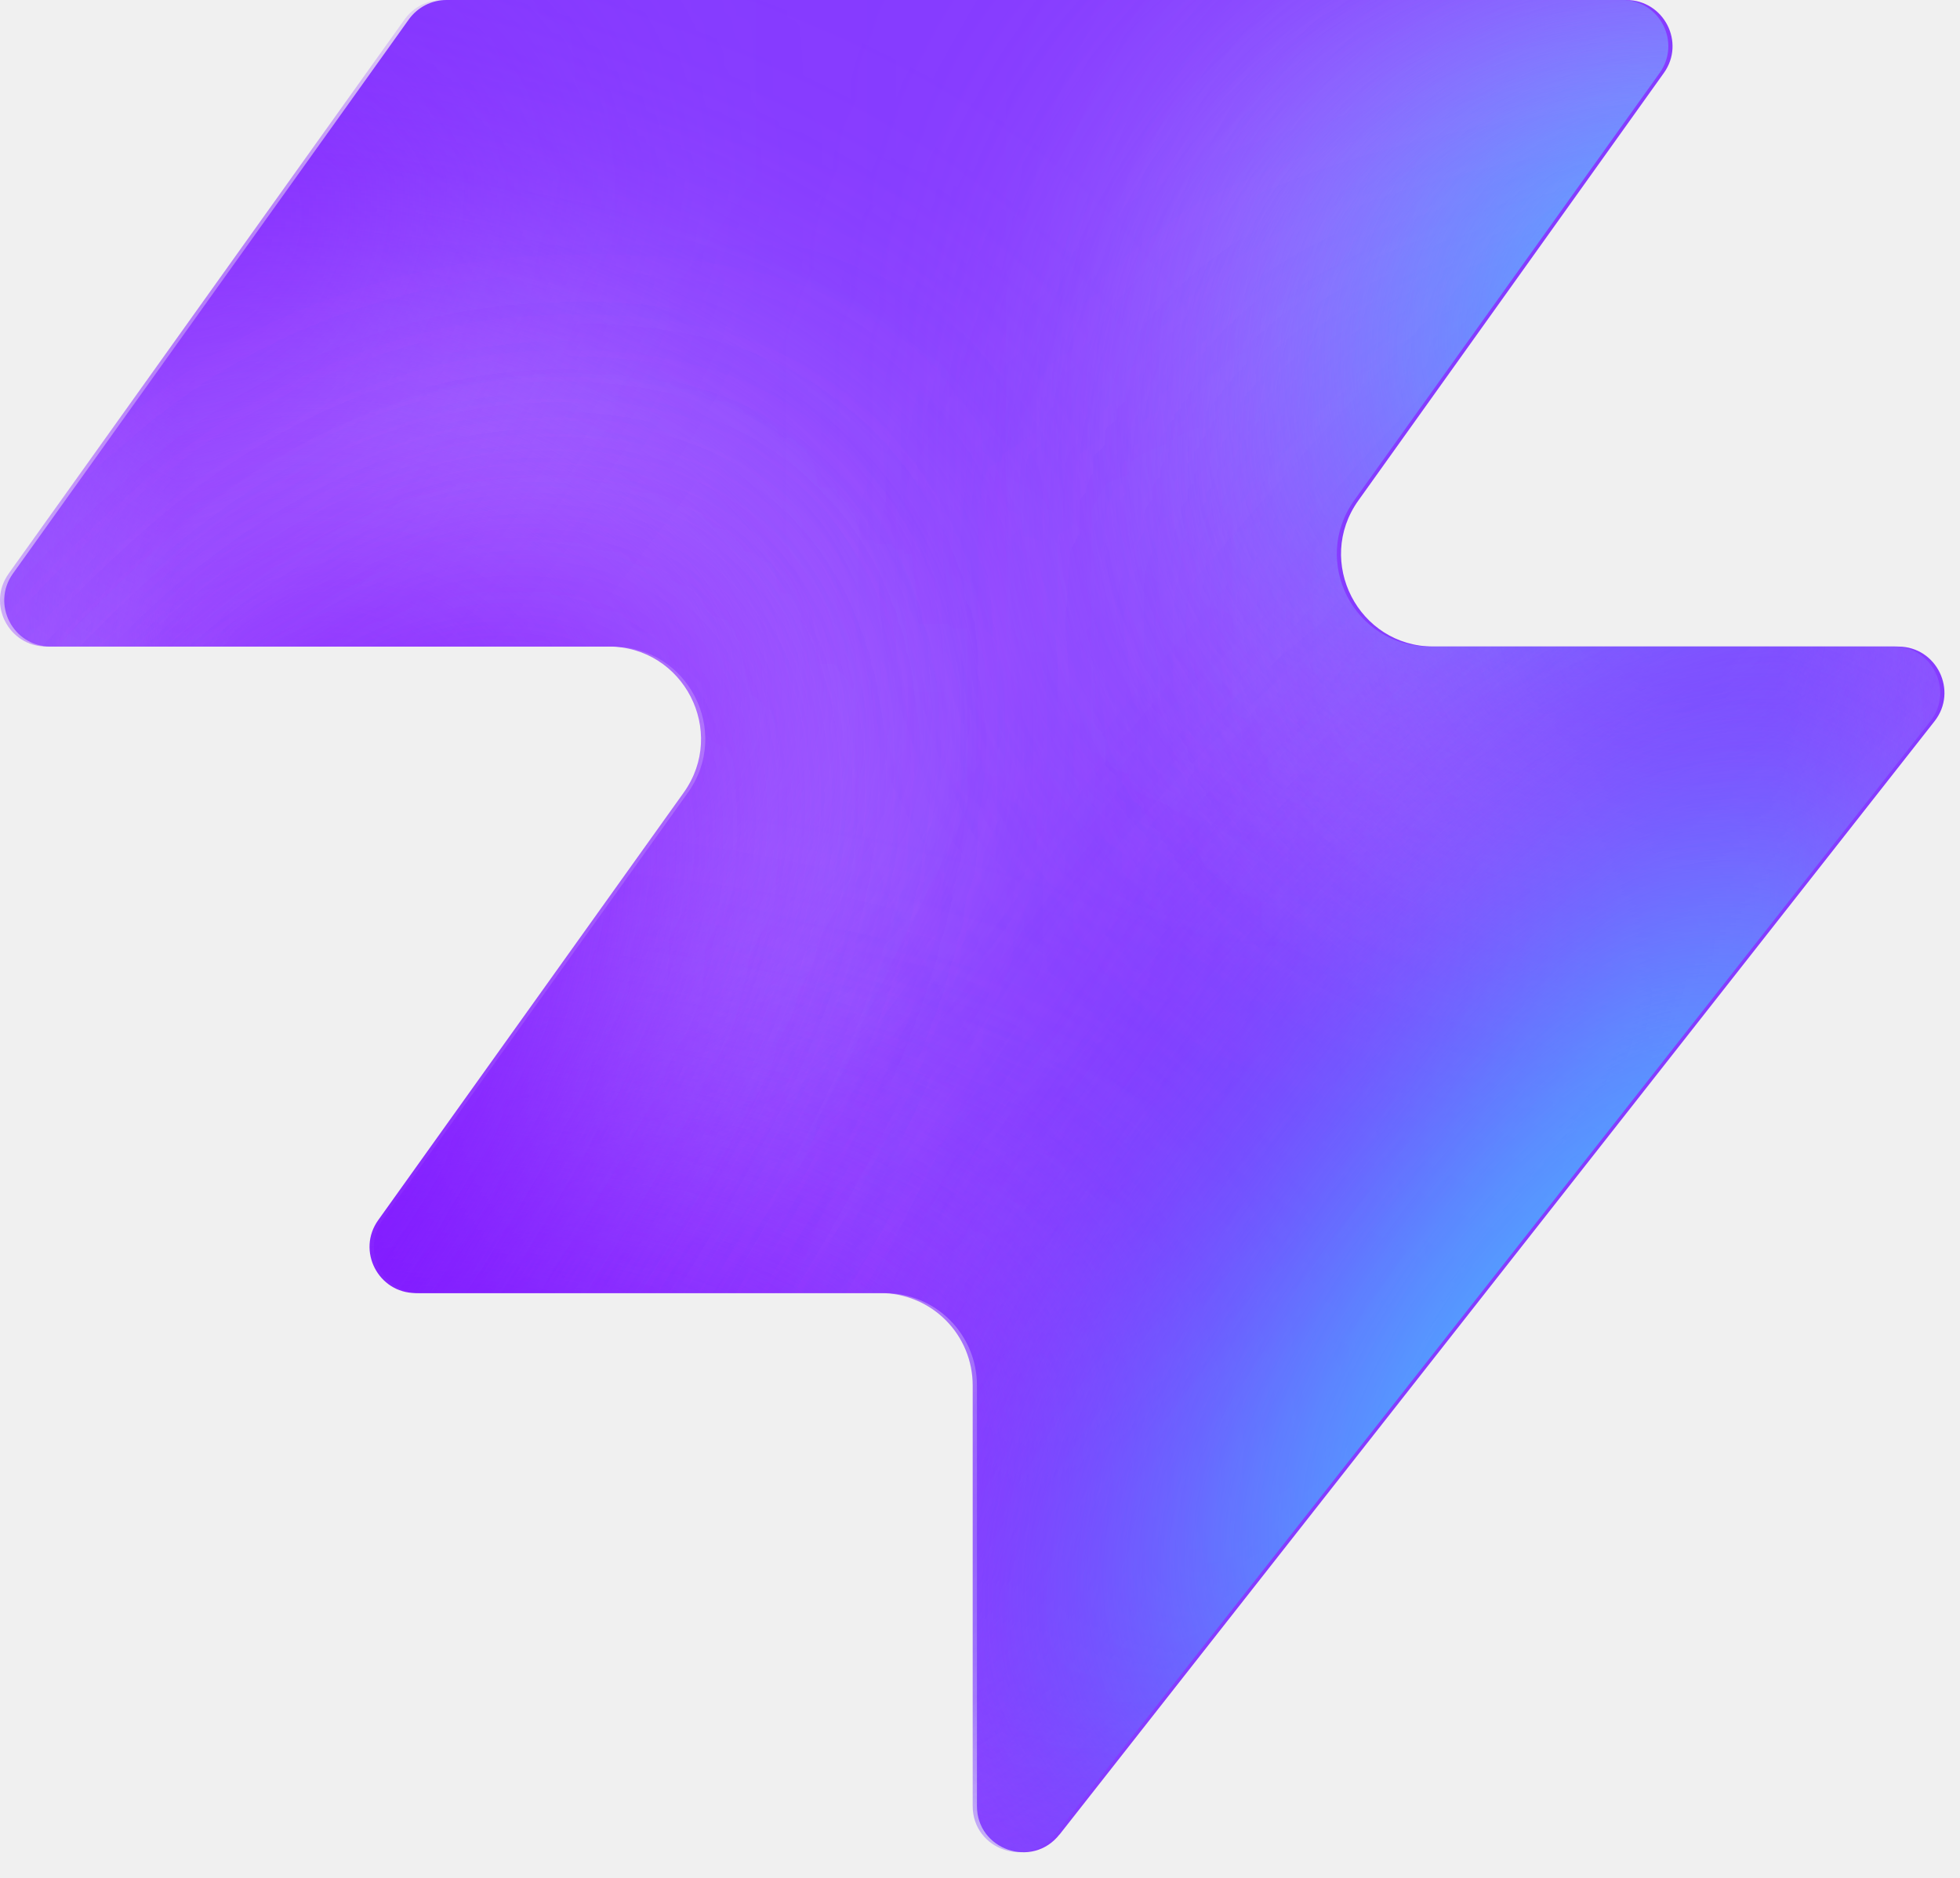
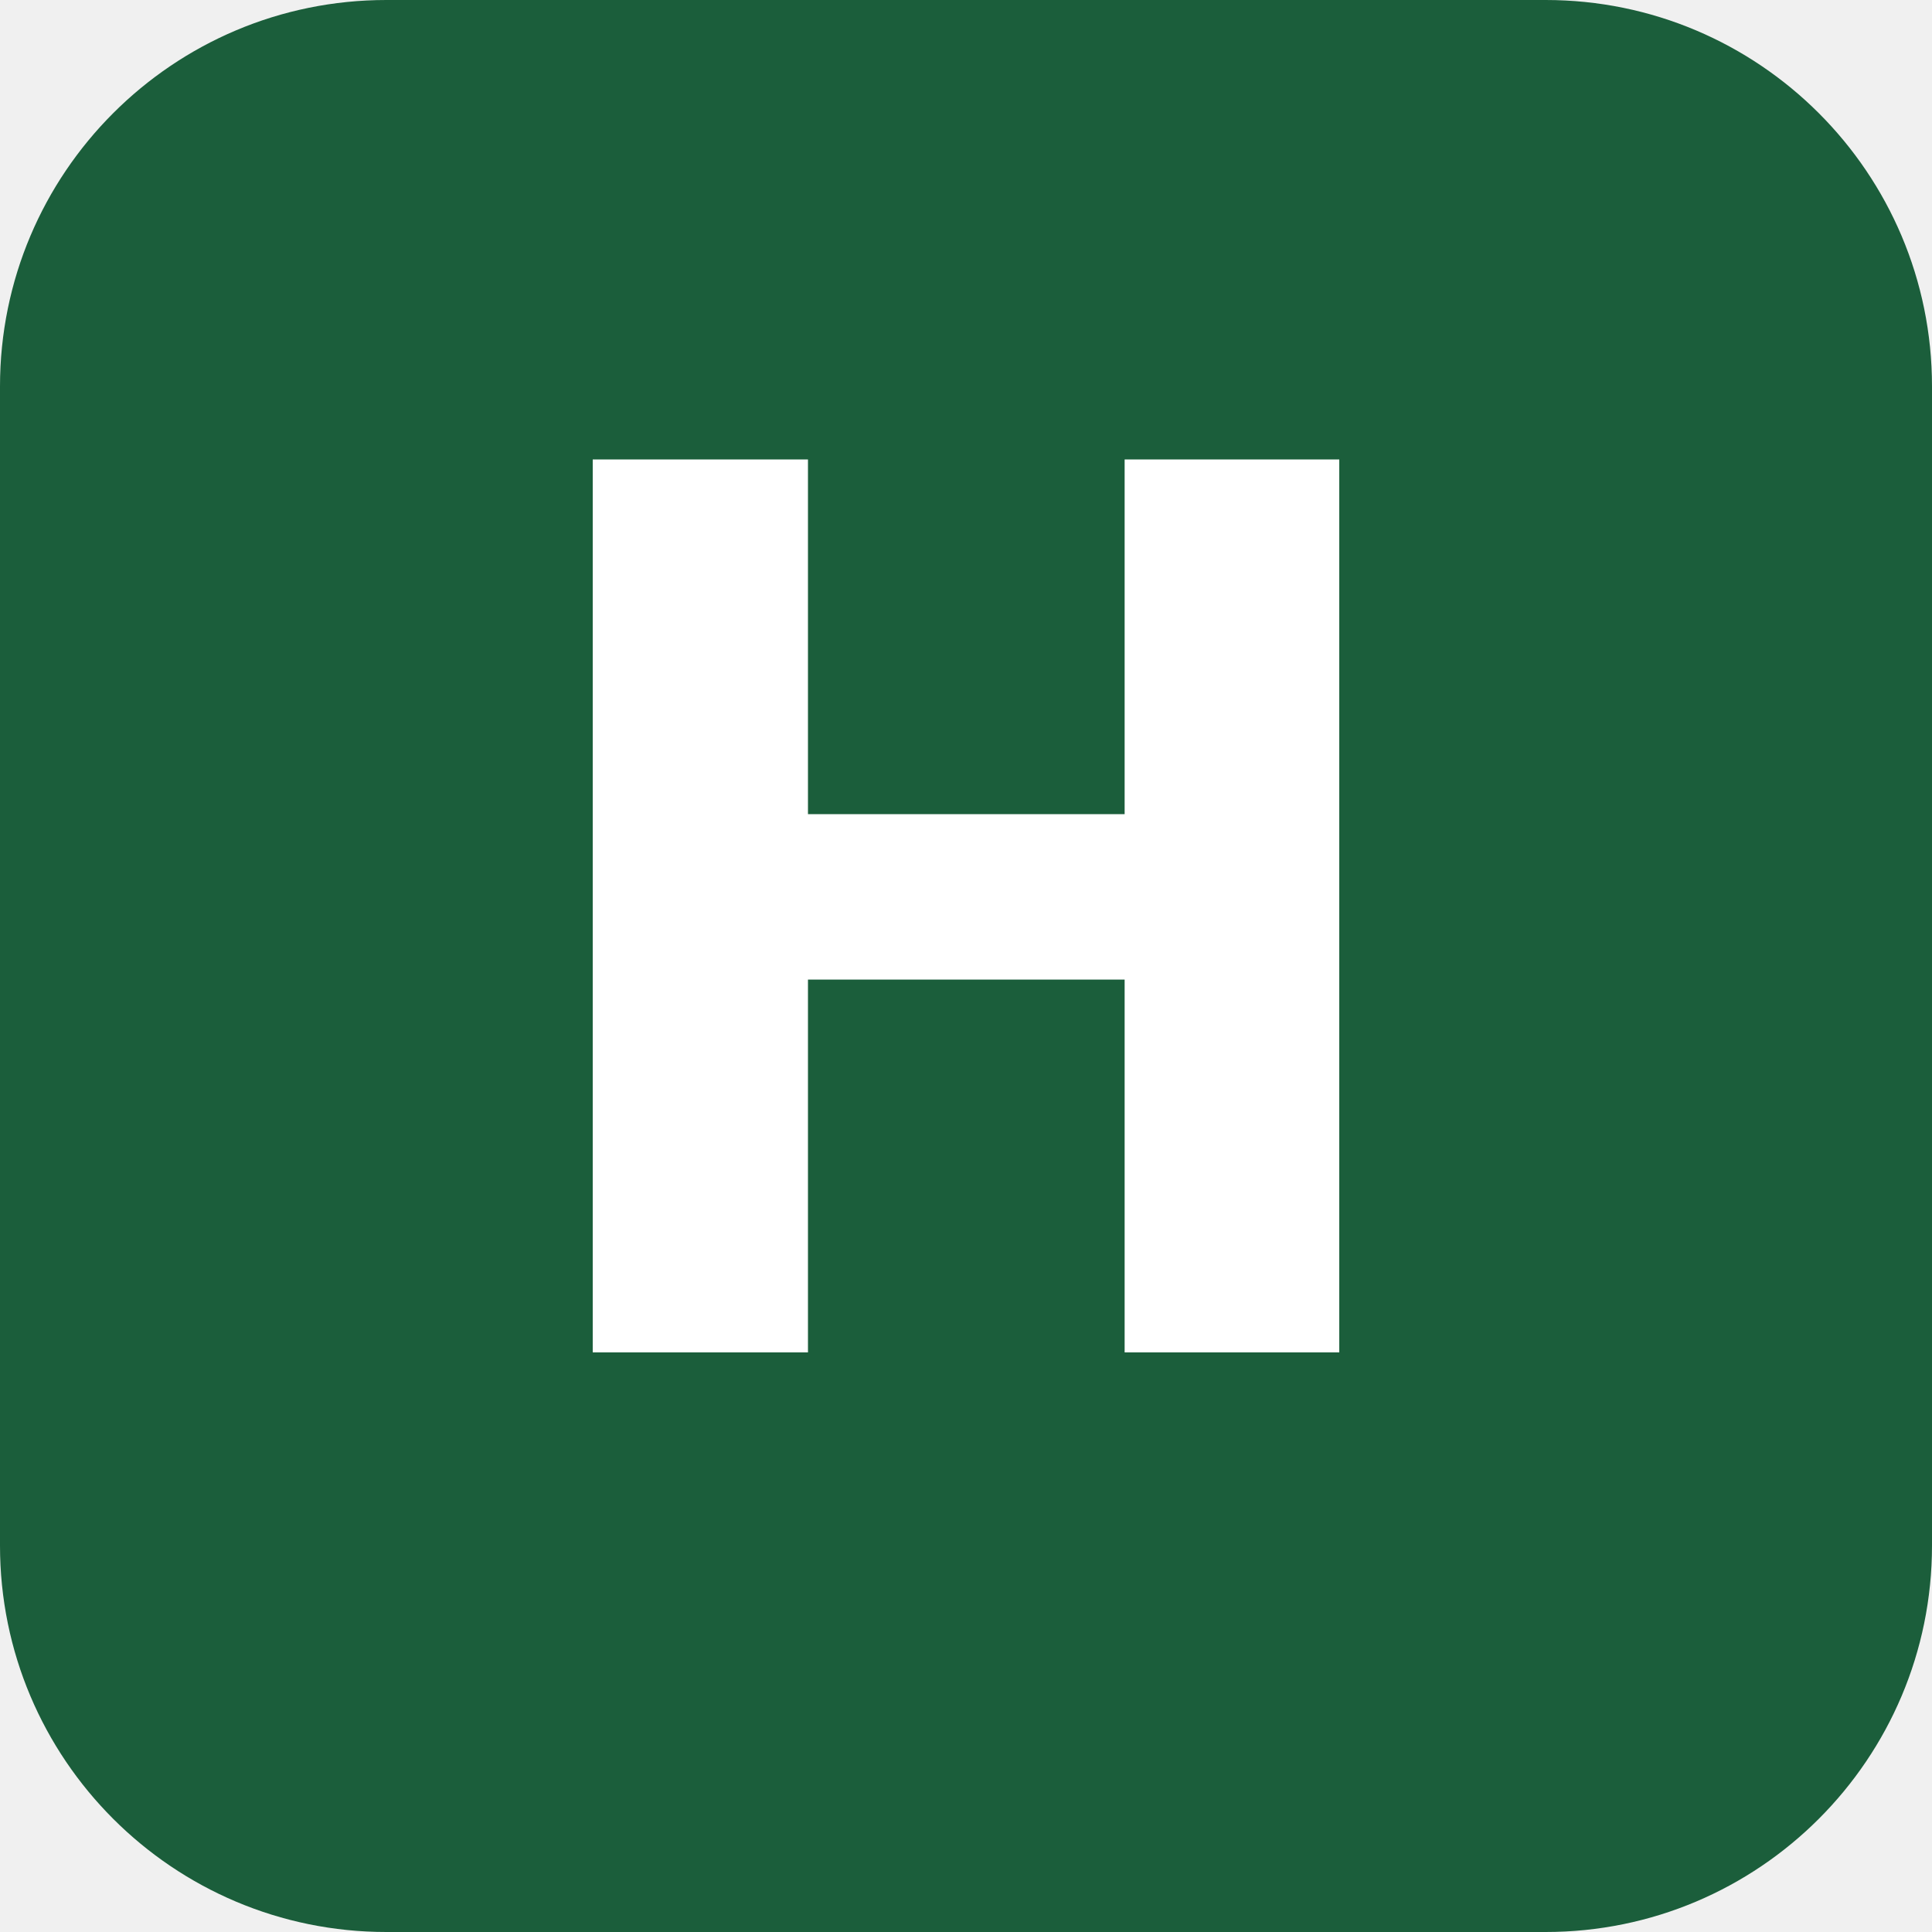
- <svg xmlns="http://www.w3.org/2000/svg" width="48" height="46" fill="none" viewBox="0 0 48 46">
-   <path fill="#863bff" d="M25.946 44.938c-.664.845-2.021.375-2.021-.698V33.937a2.26 2.26 0 0 0-2.262-2.262H10.287c-.92 0-1.456-1.04-.92-1.788l7.48-10.471c1.07-1.497 0-3.578-1.842-3.578H1.237c-.92 0-1.456-1.04-.92-1.788L10.013.474c.214-.297.556-.474.92-.474h28.894c.92 0 1.456 1.04.92 1.788l-7.48 10.471c-1.07 1.498 0 3.579 1.842 3.579h11.377c.943 0 1.473 1.088.89 1.83L25.947 44.94z" style="fill:#863bff;fill:color(display-p3 .525 .23 1);fill-opacity:1" />
-   <mask id="a" width="48" height="46" x="0" y="0" maskUnits="userSpaceOnUse" style="mask-type:alpha">
-     <path fill="#000" d="M25.842 44.938c-.664.844-2.021.375-2.021-.698V33.937a2.26 2.26 0 0 0-2.262-2.262H10.183c-.92 0-1.456-1.04-.92-1.788l7.48-10.471c1.07-1.498 0-3.579-1.842-3.579H1.133c-.92 0-1.456-1.04-.92-1.787L9.91.473c.214-.297.556-.474.92-.474h28.894c.92 0 1.456 1.04.92 1.788l-7.48 10.471c-1.07 1.498 0 3.578 1.842 3.578h11.377c.943 0 1.473 1.088.89 1.832L25.843 44.94z" style="fill:#000;fill-opacity:1" />
-   </mask>
-   <g mask="url(#a)">
-     <g filter="url(#b)">
-       <ellipse cx="5.508" cy="14.704" fill="#ede6ff" rx="5.508" ry="14.704" style="fill:#ede6ff;fill:color(display-p3 .927 .903 1);fill-opacity:1" transform="matrix(.00324 1 1 -.00324 -4.47 31.516)" />
-     </g>
-     <g filter="url(#c)">
-       <ellipse cx="10.399" cy="29.851" fill="#ede6ff" rx="10.399" ry="29.851" style="fill:#ede6ff;fill:color(display-p3 .927 .903 1);fill-opacity:1" transform="matrix(.00324 1 1 -.00324 -39.328 7.883)" />
-     </g>
-     <g filter="url(#d)">
-       <ellipse cx="5.508" cy="30.487" fill="#7e14ff" rx="5.508" ry="30.487" style="fill:#7e14ff;fill:color(display-p3 .492 .077 1);fill-opacity:1" transform="rotate(89.814 -25.913 -14.639)scale(1 -1)" />
-     </g>
-     <g filter="url(#e)">
-       <ellipse cx="5.508" cy="30.599" fill="#7e14ff" rx="5.508" ry="30.599" style="fill:#7e14ff;fill:color(display-p3 .492 .077 1);fill-opacity:1" transform="rotate(89.814 -32.644 -3.334)scale(1 -1)" />
-     </g>
-     <g filter="url(#f)">
-       <ellipse cx="5.508" cy="30.599" fill="#7e14ff" rx="5.508" ry="30.599" style="fill:#7e14ff;fill:color(display-p3 .492 .077 1);fill-opacity:1" transform="matrix(.00324 1 1 -.00324 -34.34 30.47)" />
-     </g>
-     <g filter="url(#g)">
-       <ellipse cx="14.072" cy="22.078" fill="#ede6ff" rx="14.072" ry="22.078" style="fill:#ede6ff;fill:color(display-p3 .927 .903 1);fill-opacity:1" transform="rotate(93.35 24.506 48.493)scale(-1 1)" />
-     </g>
-     <g filter="url(#h)">
-       <ellipse cx="3.47" cy="21.501" fill="#7e14ff" rx="3.47" ry="21.501" style="fill:#7e14ff;fill:color(display-p3 .492 .077 1);fill-opacity:1" transform="rotate(89.009 28.708 47.59)scale(-1 1)" />
-     </g>
-     <g filter="url(#i)">
-       <ellipse cx="3.47" cy="21.501" fill="#7e14ff" rx="3.47" ry="21.501" style="fill:#7e14ff;fill:color(display-p3 .492 .077 1);fill-opacity:1" transform="rotate(89.009 28.708 47.59)scale(-1 1)" />
-     </g>
-     <g filter="url(#j)">
-       <ellipse cx=".387" cy="8.972" fill="#7e14ff" rx="4.407" ry="29.108" style="fill:#7e14ff;fill:color(display-p3 .492 .077 1);fill-opacity:1" transform="rotate(39.51 .387 8.972)" />
-     </g>
-     <g filter="url(#k)">
-       <ellipse cx="47.523" cy="-6.092" fill="#7e14ff" rx="4.407" ry="29.108" style="fill:#7e14ff;fill:color(display-p3 .492 .077 1);fill-opacity:1" transform="rotate(37.892 47.523 -6.092)" />
-     </g>
-     <g filter="url(#l)">
-       <ellipse cx="41.412" cy="6.333" fill="#47bfff" rx="5.971" ry="9.665" style="fill:#47bfff;fill:color(display-p3 .28 .748 1);fill-opacity:1" transform="rotate(37.892 41.412 6.333)" />
-     </g>
-     <g filter="url(#m)">
-       <ellipse cx="-1.879" cy="38.332" fill="#7e14ff" rx="4.407" ry="29.108" style="fill:#7e14ff;fill:color(display-p3 .492 .077 1);fill-opacity:1" transform="rotate(37.892 -1.88 38.332)" />
-     </g>
-     <g filter="url(#n)">
-       <ellipse cx="-1.879" cy="38.332" fill="#7e14ff" rx="4.407" ry="29.108" style="fill:#7e14ff;fill:color(display-p3 .492 .077 1);fill-opacity:1" transform="rotate(37.892 -1.88 38.332)" />
-     </g>
-     <g filter="url(#o)">
-       <ellipse cx="35.651" cy="29.907" fill="#7e14ff" rx="4.407" ry="29.108" style="fill:#7e14ff;fill:color(display-p3 .492 .077 1);fill-opacity:1" transform="rotate(37.892 35.651 29.907)" />
-     </g>
-     <g filter="url(#p)">
-       <ellipse cx="38.418" cy="32.4" fill="#47bfff" rx="5.971" ry="15.297" style="fill:#47bfff;fill:color(display-p3 .28 .748 1);fill-opacity:1" transform="rotate(37.892 38.418 32.4)" />
-     </g>
-   </g>
-   <defs>
-     <filter id="b" width="60.045" height="41.654" x="-19.77" y="16.149" color-interpolation-filters="sRGB" filterUnits="userSpaceOnUse">
-       <feFlood flood-opacity="0" result="BackgroundImageFix" />
-       <feBlend in="SourceGraphic" in2="BackgroundImageFix" result="shape" />
-       <feGaussianBlur result="effect1_foregroundBlur_2002_17158" stdDeviation="7.659" />
-     </filter>
-     <filter id="c" width="90.34" height="51.437" x="-54.613" y="-7.533" color-interpolation-filters="sRGB" filterUnits="userSpaceOnUse">
-       <feFlood flood-opacity="0" result="BackgroundImageFix" />
-       <feBlend in="SourceGraphic" in2="BackgroundImageFix" result="shape" />
-       <feGaussianBlur result="effect1_foregroundBlur_2002_17158" stdDeviation="7.659" />
-     </filter>
-     <filter id="d" width="79.355" height="29.4" x="-49.64" y="2.03" color-interpolation-filters="sRGB" filterUnits="userSpaceOnUse">
-       <feFlood flood-opacity="0" result="BackgroundImageFix" />
-       <feBlend in="SourceGraphic" in2="BackgroundImageFix" result="shape" />
-       <feGaussianBlur result="effect1_foregroundBlur_2002_17158" stdDeviation="4.596" />
-     </filter>
-     <filter id="e" width="79.579" height="29.4" x="-45.045" y="20.029" color-interpolation-filters="sRGB" filterUnits="userSpaceOnUse">
-       <feFlood flood-opacity="0" result="BackgroundImageFix" />
-       <feBlend in="SourceGraphic" in2="BackgroundImageFix" result="shape" />
-       <feGaussianBlur result="effect1_foregroundBlur_2002_17158" stdDeviation="4.596" />
-     </filter>
-     <filter id="f" width="79.579" height="29.4" x="-43.513" y="21.178" color-interpolation-filters="sRGB" filterUnits="userSpaceOnUse">
-       <feFlood flood-opacity="0" result="BackgroundImageFix" />
-       <feBlend in="SourceGraphic" in2="BackgroundImageFix" result="shape" />
-       <feGaussianBlur result="effect1_foregroundBlur_2002_17158" stdDeviation="4.596" />
-     </filter>
-     <filter id="g" width="74.749" height="58.852" x="15.756" y="-17.901" color-interpolation-filters="sRGB" filterUnits="userSpaceOnUse">
-       <feFlood flood-opacity="0" result="BackgroundImageFix" />
-       <feBlend in="SourceGraphic" in2="BackgroundImageFix" result="shape" />
-       <feGaussianBlur result="effect1_foregroundBlur_2002_17158" stdDeviation="7.659" />
-     </filter>
-     <filter id="h" width="61.377" height="25.362" x="23.548" y="2.284" color-interpolation-filters="sRGB" filterUnits="userSpaceOnUse">
-       <feFlood flood-opacity="0" result="BackgroundImageFix" />
-       <feBlend in="SourceGraphic" in2="BackgroundImageFix" result="shape" />
-       <feGaussianBlur result="effect1_foregroundBlur_2002_17158" stdDeviation="4.596" />
-     </filter>
-     <filter id="i" width="61.377" height="25.362" x="23.548" y="2.284" color-interpolation-filters="sRGB" filterUnits="userSpaceOnUse">
-       <feFlood flood-opacity="0" result="BackgroundImageFix" />
-       <feBlend in="SourceGraphic" in2="BackgroundImageFix" result="shape" />
-       <feGaussianBlur result="effect1_foregroundBlur_2002_17158" stdDeviation="4.596" />
-     </filter>
-     <filter id="j" width="56.045" height="63.649" x="-27.636" y="-22.853" color-interpolation-filters="sRGB" filterUnits="userSpaceOnUse">
-       <feFlood flood-opacity="0" result="BackgroundImageFix" />
-       <feBlend in="SourceGraphic" in2="BackgroundImageFix" result="shape" />
-       <feGaussianBlur result="effect1_foregroundBlur_2002_17158" stdDeviation="4.596" />
-     </filter>
-     <filter id="k" width="54.814" height="64.646" x="20.116" y="-38.415" color-interpolation-filters="sRGB" filterUnits="userSpaceOnUse">
-       <feFlood flood-opacity="0" result="BackgroundImageFix" />
-       <feBlend in="SourceGraphic" in2="BackgroundImageFix" result="shape" />
-       <feGaussianBlur result="effect1_foregroundBlur_2002_17158" stdDeviation="4.596" />
-     </filter>
-     <filter id="l" width="33.541" height="35.313" x="24.641" y="-11.323" color-interpolation-filters="sRGB" filterUnits="userSpaceOnUse">
-       <feFlood flood-opacity="0" result="BackgroundImageFix" />
-       <feBlend in="SourceGraphic" in2="BackgroundImageFix" result="shape" />
-       <feGaussianBlur result="effect1_foregroundBlur_2002_17158" stdDeviation="4.596" />
-     </filter>
-     <filter id="m" width="54.814" height="64.646" x="-29.286" y="6.009" color-interpolation-filters="sRGB" filterUnits="userSpaceOnUse">
-       <feFlood flood-opacity="0" result="BackgroundImageFix" />
-       <feBlend in="SourceGraphic" in2="BackgroundImageFix" result="shape" />
-       <feGaussianBlur result="effect1_foregroundBlur_2002_17158" stdDeviation="4.596" />
-     </filter>
-     <filter id="n" width="54.814" height="64.646" x="-29.286" y="6.009" color-interpolation-filters="sRGB" filterUnits="userSpaceOnUse">
-       <feFlood flood-opacity="0" result="BackgroundImageFix" />
-       <feBlend in="SourceGraphic" in2="BackgroundImageFix" result="shape" />
-       <feGaussianBlur result="effect1_foregroundBlur_2002_17158" stdDeviation="4.596" />
-     </filter>
-     <filter id="o" width="54.814" height="64.646" x="8.244" y="-2.416" color-interpolation-filters="sRGB" filterUnits="userSpaceOnUse">
-       <feFlood flood-opacity="0" result="BackgroundImageFix" />
-       <feBlend in="SourceGraphic" in2="BackgroundImageFix" result="shape" />
-       <feGaussianBlur result="effect1_foregroundBlur_2002_17158" stdDeviation="4.596" />
-     </filter>
-     <filter id="p" width="39.409" height="43.623" x="18.713" y="10.588" color-interpolation-filters="sRGB" filterUnits="userSpaceOnUse">
-       <feFlood flood-opacity="0" result="BackgroundImageFix" />
-       <feBlend in="SourceGraphic" in2="BackgroundImageFix" result="shape" />
-       <feGaussianBlur result="effect1_foregroundBlur_2002_17158" stdDeviation="4.596" />
-     </filter>
-   </defs>
+ <svg xmlns="http://www.w3.org/2000/svg" viewBox="0 0 100 100">
+   <rect width="100" height="100" rx="20" fill="#1B5E3B" />
+   <text x="50" y="70" font-family="-apple-system, BlinkMacSystemFont, 'Segoe UI', Roboto, Helvetica, Arial, sans-serif" font-size="65" font-weight="900" fill="#ffffff" text-anchor="middle">H</text>
</svg>
